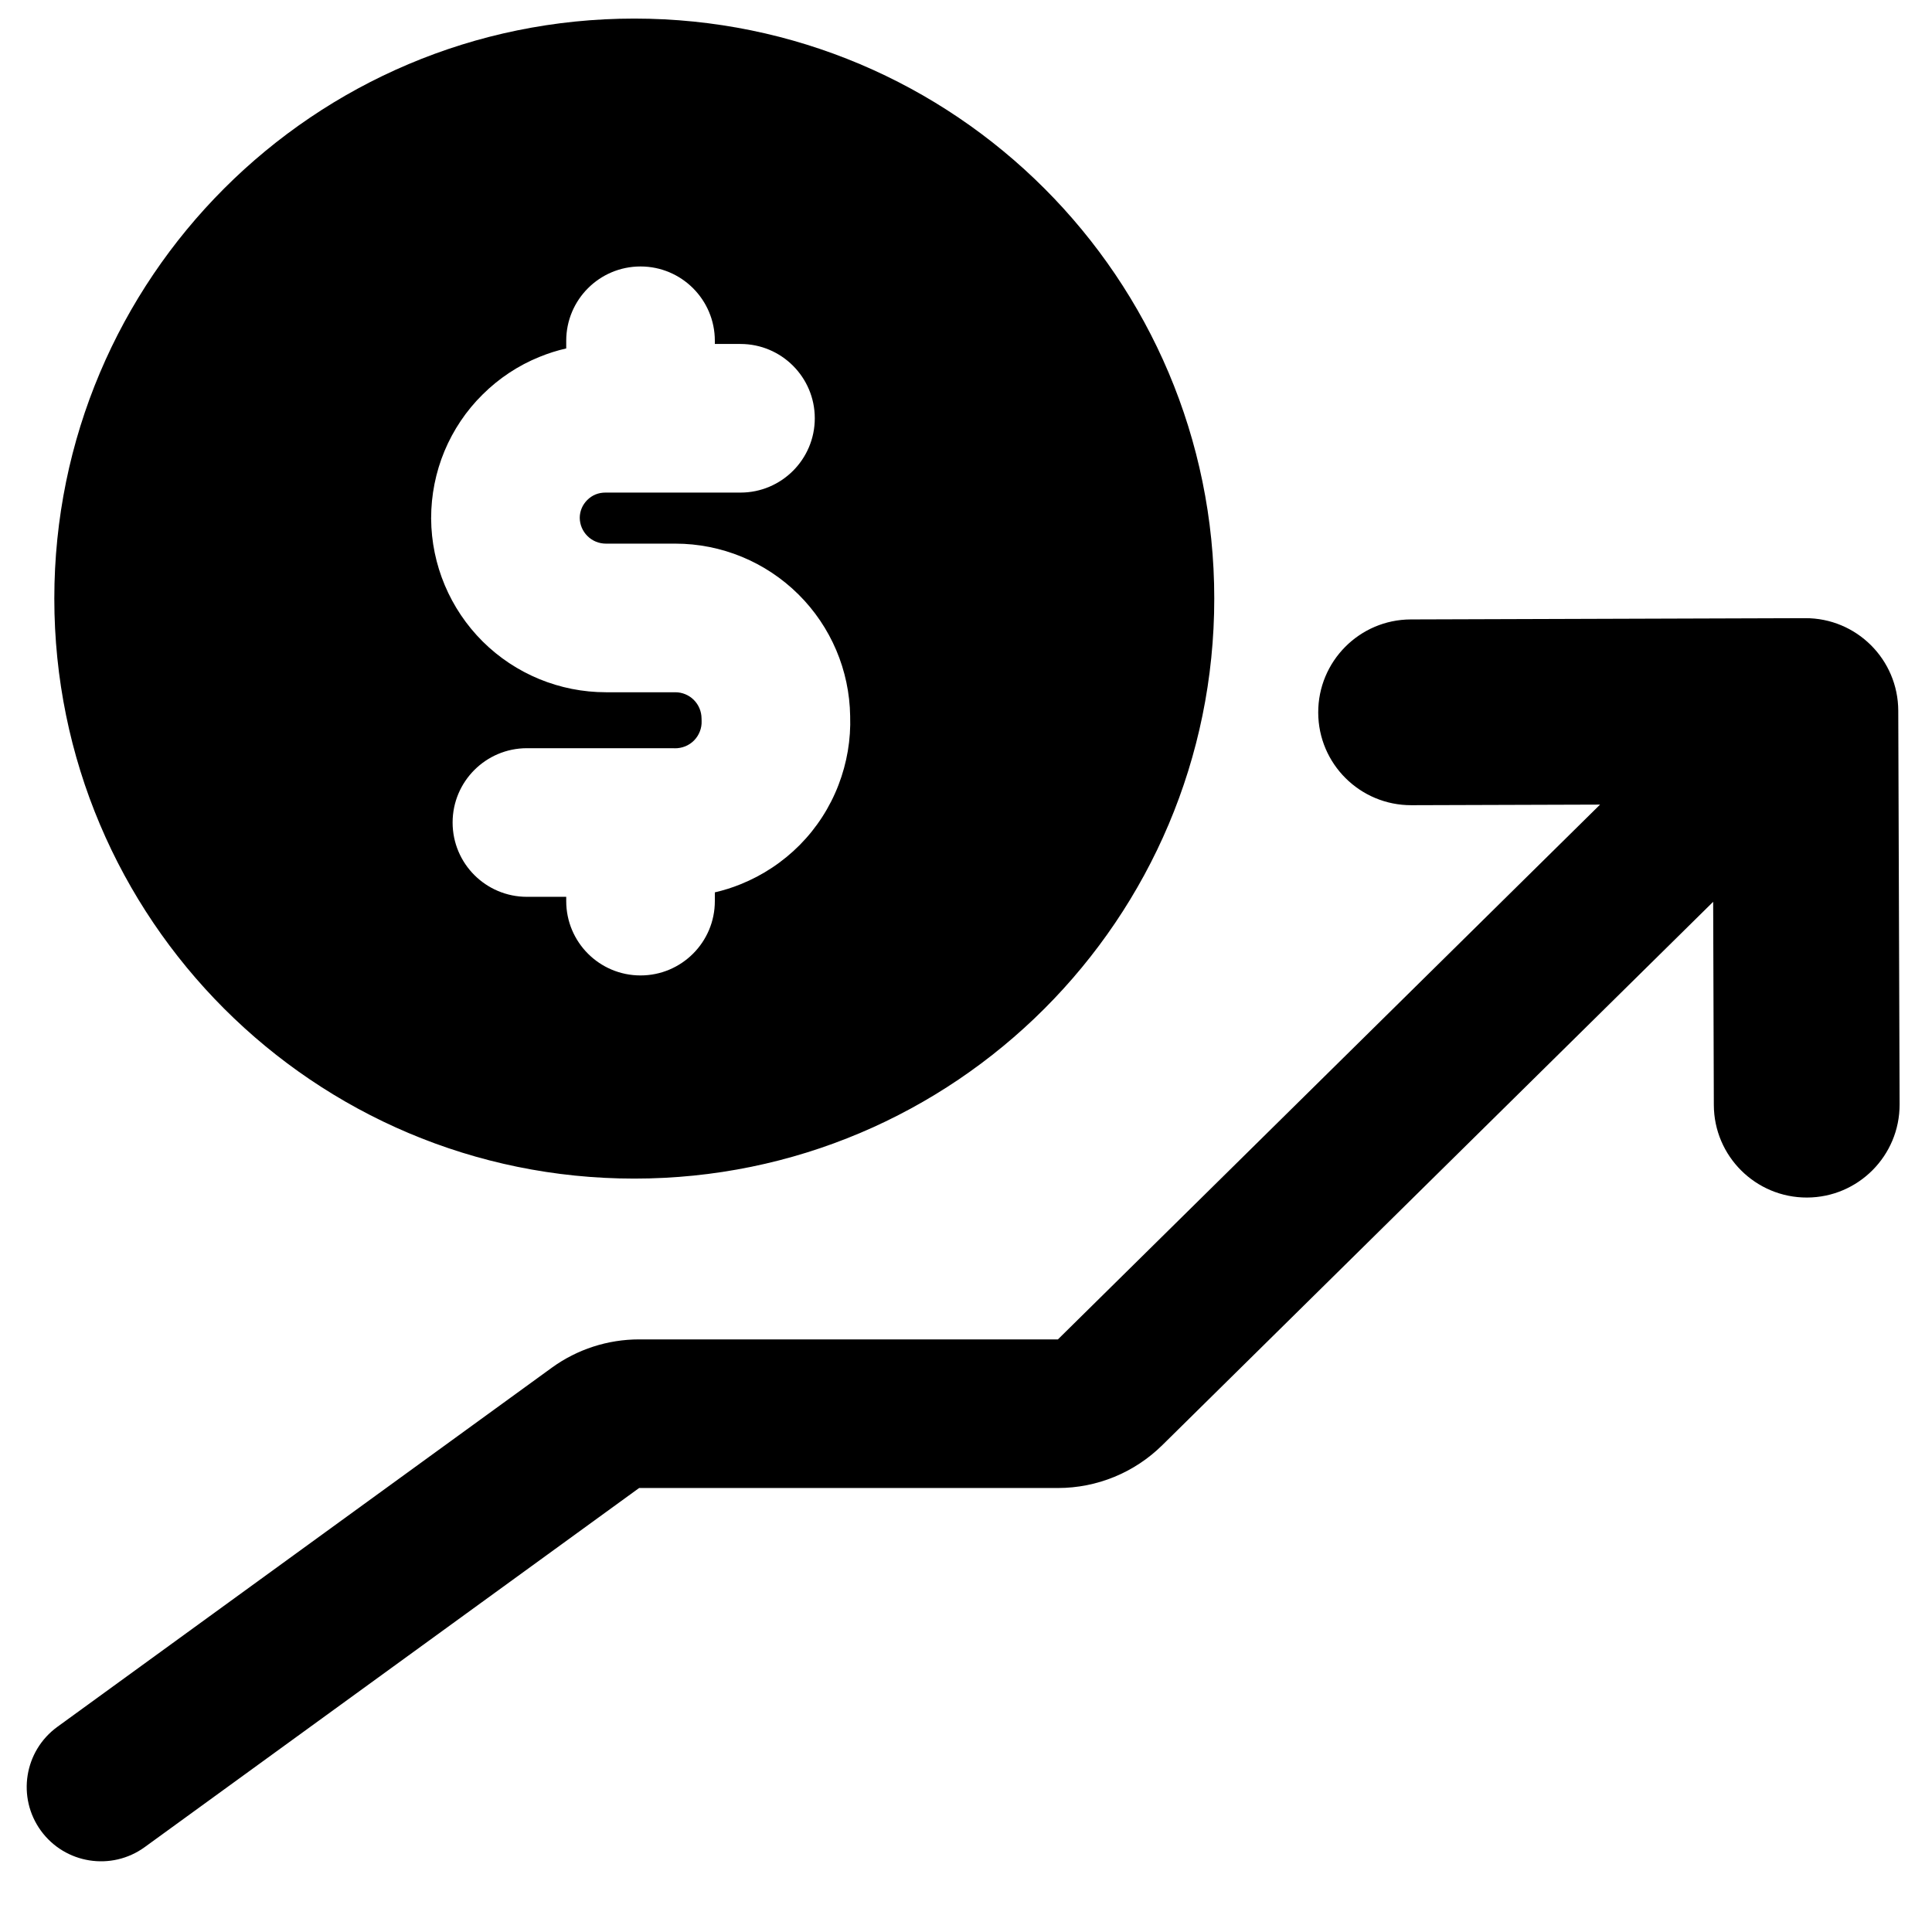
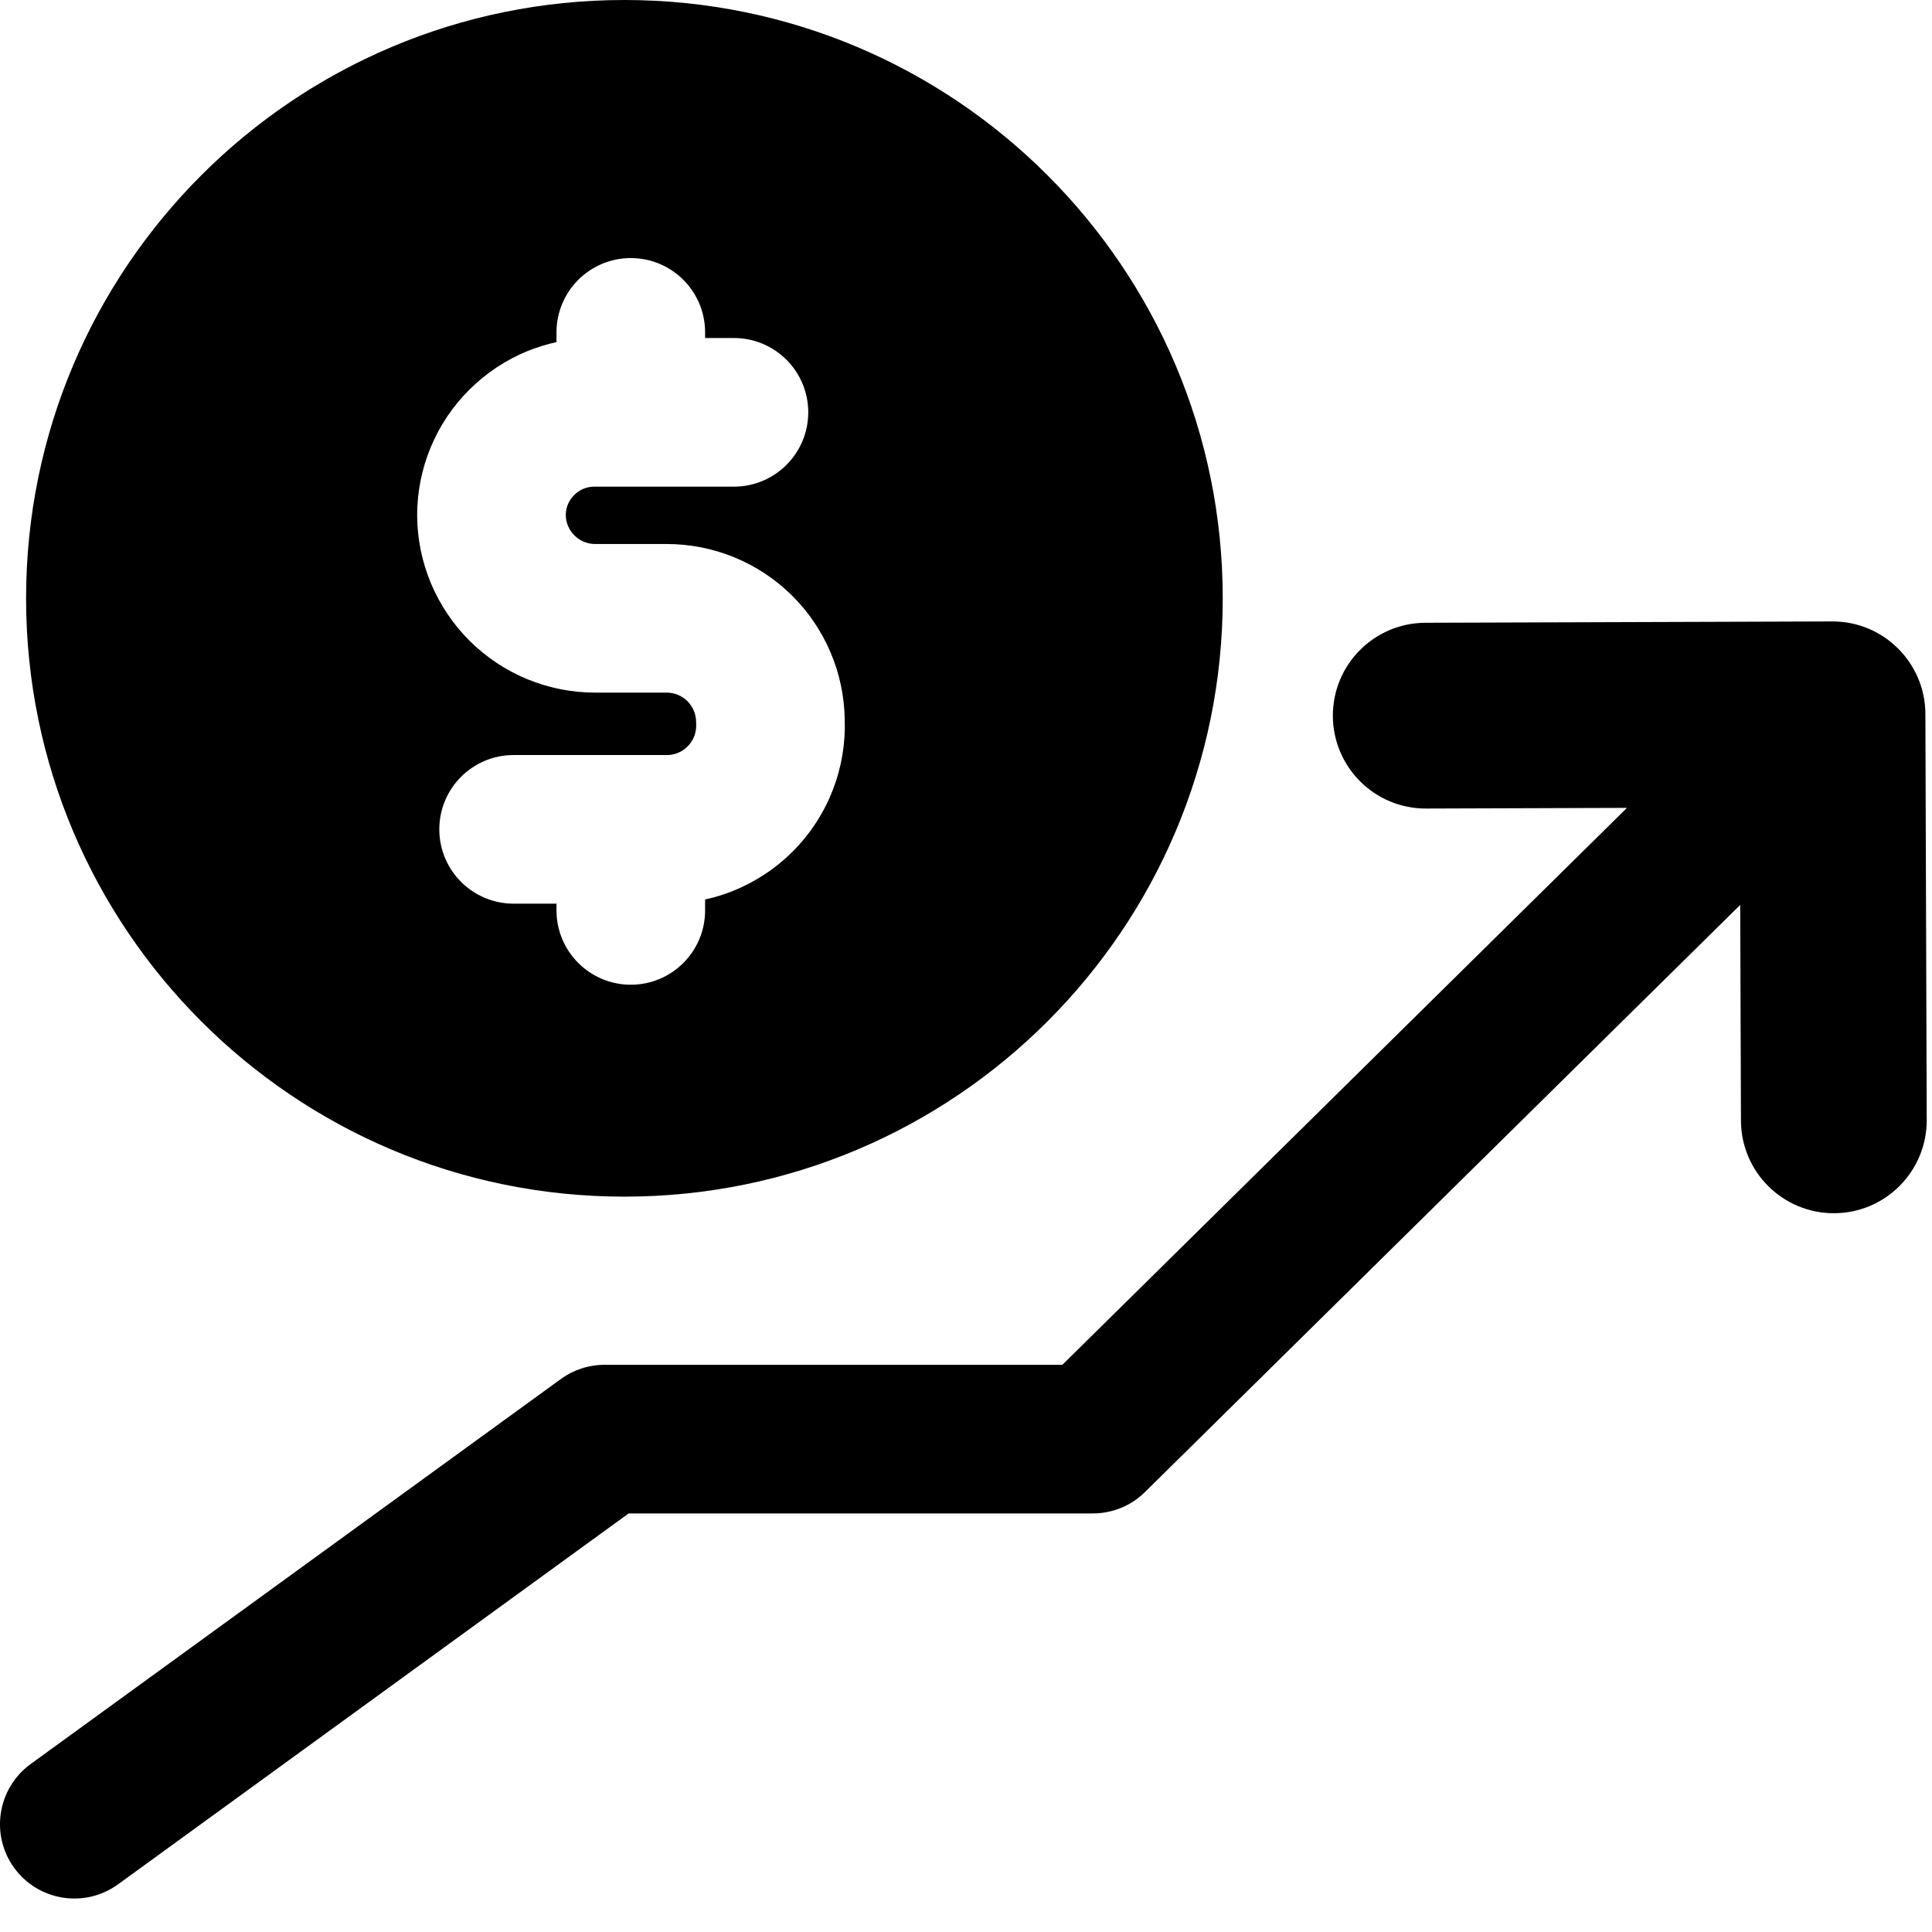
<svg xmlns="http://www.w3.org/2000/svg" width="26" height="26" viewBox="0 0 26 26" fill="none">
-   <path fill-rule="evenodd" clip-rule="evenodd" d="M16.341 8.055C16.341 12.366 12.847 15.861 8.536 15.861C4.225 15.861 0.731 12.366 0.731 8.055C0.731 3.745 4.225 0.25 8.536 0.25C12.847 0.25 16.341 3.745 16.341 8.055ZM9.62 4.586C9.62 4.034 9.172 3.586 8.62 3.586C8.067 3.586 7.62 4.034 7.62 4.586V4.689C7.497 4.717 7.377 4.755 7.26 4.803C6.973 4.919 6.713 5.092 6.494 5.31C6.274 5.527 6.1 5.787 5.981 6.072C5.863 6.357 5.802 6.663 5.802 6.973H5.801L5.802 6.98C5.806 7.601 6.056 8.195 6.496 8.633C6.937 9.071 7.533 9.316 8.155 9.316H8.155H9.088H9.088C9.181 9.316 9.271 9.353 9.337 9.419C9.403 9.485 9.44 9.574 9.441 9.667C9.441 9.679 9.441 9.69 9.442 9.702C9.444 9.75 9.436 9.799 9.418 9.844C9.401 9.889 9.374 9.93 9.34 9.965C9.306 9.999 9.266 10.026 9.221 10.044C9.176 10.062 9.127 10.071 9.079 10.07L9.066 10.069L9.05 10.069H7.091C6.539 10.069 6.091 10.517 6.091 11.069C6.091 11.622 6.539 12.069 7.091 12.069H7.62V12.127C7.62 12.679 8.067 13.127 8.62 13.127C9.172 13.127 9.62 12.679 9.62 12.127V12.009C9.737 11.982 9.853 11.946 9.966 11.9C10.265 11.78 10.537 11.599 10.764 11.37C10.991 11.14 11.168 10.866 11.284 10.564C11.398 10.268 11.452 9.953 11.441 9.636C11.432 9.021 11.183 8.434 10.746 8C10.305 7.562 9.709 7.316 9.088 7.316H9.088H8.155H8.155C8.061 7.316 7.972 7.28 7.906 7.214C7.84 7.149 7.803 7.061 7.802 6.969C7.802 6.925 7.811 6.881 7.828 6.84C7.845 6.799 7.871 6.761 7.903 6.729C7.935 6.697 7.973 6.671 8.015 6.654C8.057 6.637 8.102 6.629 8.148 6.629L8.148 6.629H8.155H9.965C10.517 6.629 10.965 6.181 10.965 5.629C10.965 5.077 10.517 4.629 9.965 4.629H9.62V4.586ZM23.055 12.136L23.064 14.87C23.066 15.56 23.628 16.118 24.318 16.116C25.008 16.114 25.566 15.552 25.564 14.862L25.546 9.565C25.544 8.874 24.983 8.316 24.292 8.319L18.986 8.336C18.296 8.338 17.738 8.9 17.74 9.59C17.742 10.281 18.304 10.838 18.994 10.836L21.533 10.828L14.237 18.025H8.601C8.179 18.025 7.768 18.158 7.426 18.406L0.772 23.239C0.325 23.564 0.226 24.189 0.55 24.636C0.875 25.083 1.5 25.182 1.947 24.858L8.601 20.025H14.237C14.763 20.025 15.267 19.818 15.642 19.448L23.055 12.136Z" fill="black" />
+   <path fill-rule="evenodd" clip-rule="evenodd" d="M16.455 8.052C16.455 12.499 12.85 16.104 8.403 16.104C3.956 16.104 0.351 12.499 0.351 8.052C0.351 3.605 3.956 0 8.403 0C12.85 0 16.455 3.605 16.455 8.052ZM9.489 4.473C9.489 3.921 9.042 3.473 8.489 3.473C7.937 3.473 7.489 3.921 7.489 4.473V4.604C7.356 4.633 7.225 4.674 7.098 4.725C6.807 4.844 6.542 5.02 6.319 5.242C6.095 5.463 5.918 5.727 5.797 6.018C5.676 6.308 5.614 6.62 5.614 6.935H5.614L5.614 6.942C5.618 7.574 5.873 8.179 6.321 8.625C6.77 9.071 7.377 9.321 8.01 9.321H8.01H8.972H8.972C9.077 9.321 9.177 9.362 9.251 9.436C9.325 9.51 9.367 9.61 9.368 9.714C9.368 9.726 9.368 9.737 9.369 9.749C9.371 9.803 9.362 9.857 9.343 9.908C9.323 9.959 9.293 10.005 9.255 10.043C9.217 10.082 9.171 10.113 9.121 10.133C9.071 10.153 9.017 10.163 8.962 10.161C8.953 10.161 8.943 10.161 8.934 10.161H6.912C6.36 10.161 5.912 10.608 5.912 11.161C5.912 11.713 6.36 12.161 6.912 12.161H7.489V12.252C7.489 12.804 7.937 13.252 8.489 13.252C9.042 13.252 9.489 12.804 9.489 12.252V12.105C9.618 12.077 9.744 12.038 9.866 11.989C10.171 11.866 10.448 11.682 10.679 11.448C10.91 11.214 11.09 10.935 11.209 10.628C11.325 10.327 11.379 10.005 11.368 9.683C11.359 9.057 11.105 8.458 10.661 8.017C10.212 7.571 9.605 7.321 8.972 7.321H8.972H8.01H8.01C7.905 7.321 7.805 7.28 7.731 7.206C7.657 7.133 7.615 7.035 7.614 6.931C7.614 6.882 7.624 6.832 7.643 6.786C7.663 6.739 7.692 6.697 7.728 6.661C7.764 6.625 7.807 6.596 7.854 6.577C7.901 6.558 7.952 6.548 8.003 6.549V6.549H8.01H9.877C10.429 6.549 10.877 6.101 10.877 5.549C10.877 4.996 10.429 4.549 9.877 4.549H9.489V4.473ZM23.419 12.178L23.429 15.081C23.431 15.772 23.993 16.329 24.683 16.327C25.373 16.325 25.931 15.763 25.929 15.073L25.911 9.609C25.909 8.918 25.347 8.361 24.657 8.363L19.183 8.381C18.493 8.383 17.935 8.944 17.937 9.635C17.94 10.325 18.501 10.883 19.191 10.881L21.895 10.872L14.297 18.367H8.135C7.924 18.367 7.719 18.434 7.548 18.558L0.412 23.74C-0.034 24.065 -0.134 24.69 0.191 25.137C0.516 25.584 1.141 25.683 1.588 25.359L8.46 20.367H14.707C14.97 20.367 15.222 20.264 15.409 20.079L23.419 12.178Z" fill="black" />
</svg>
